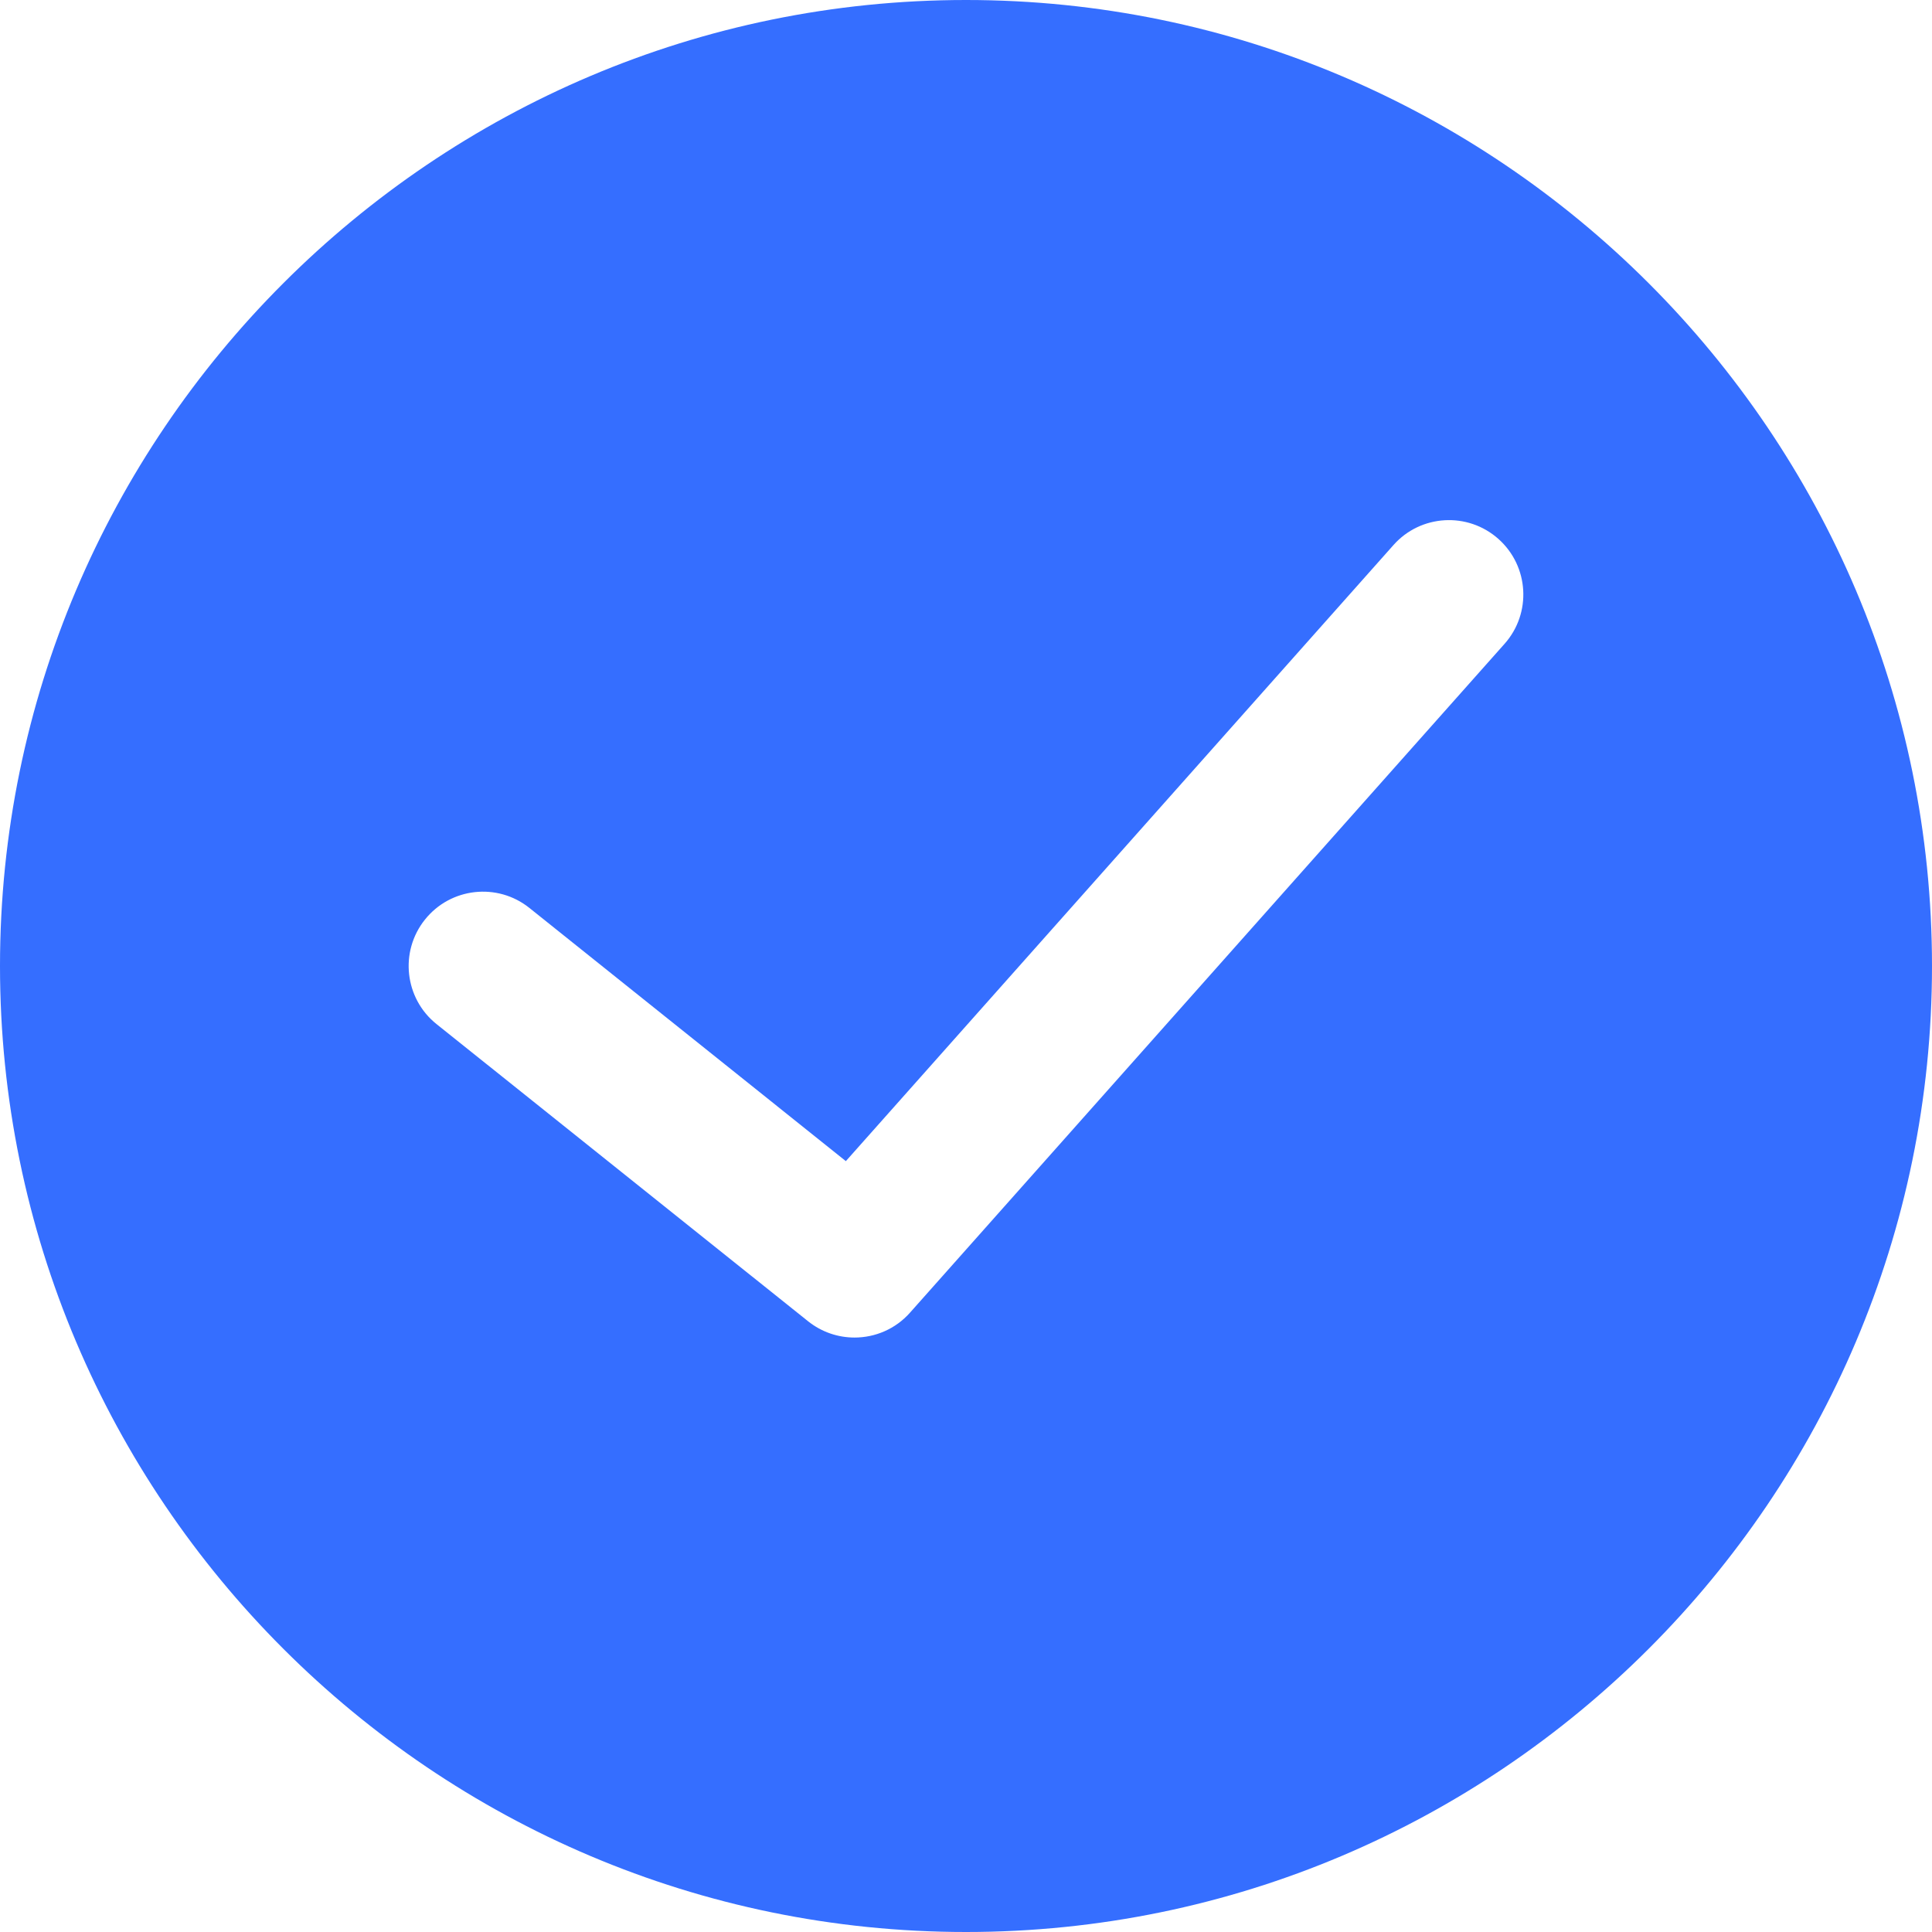
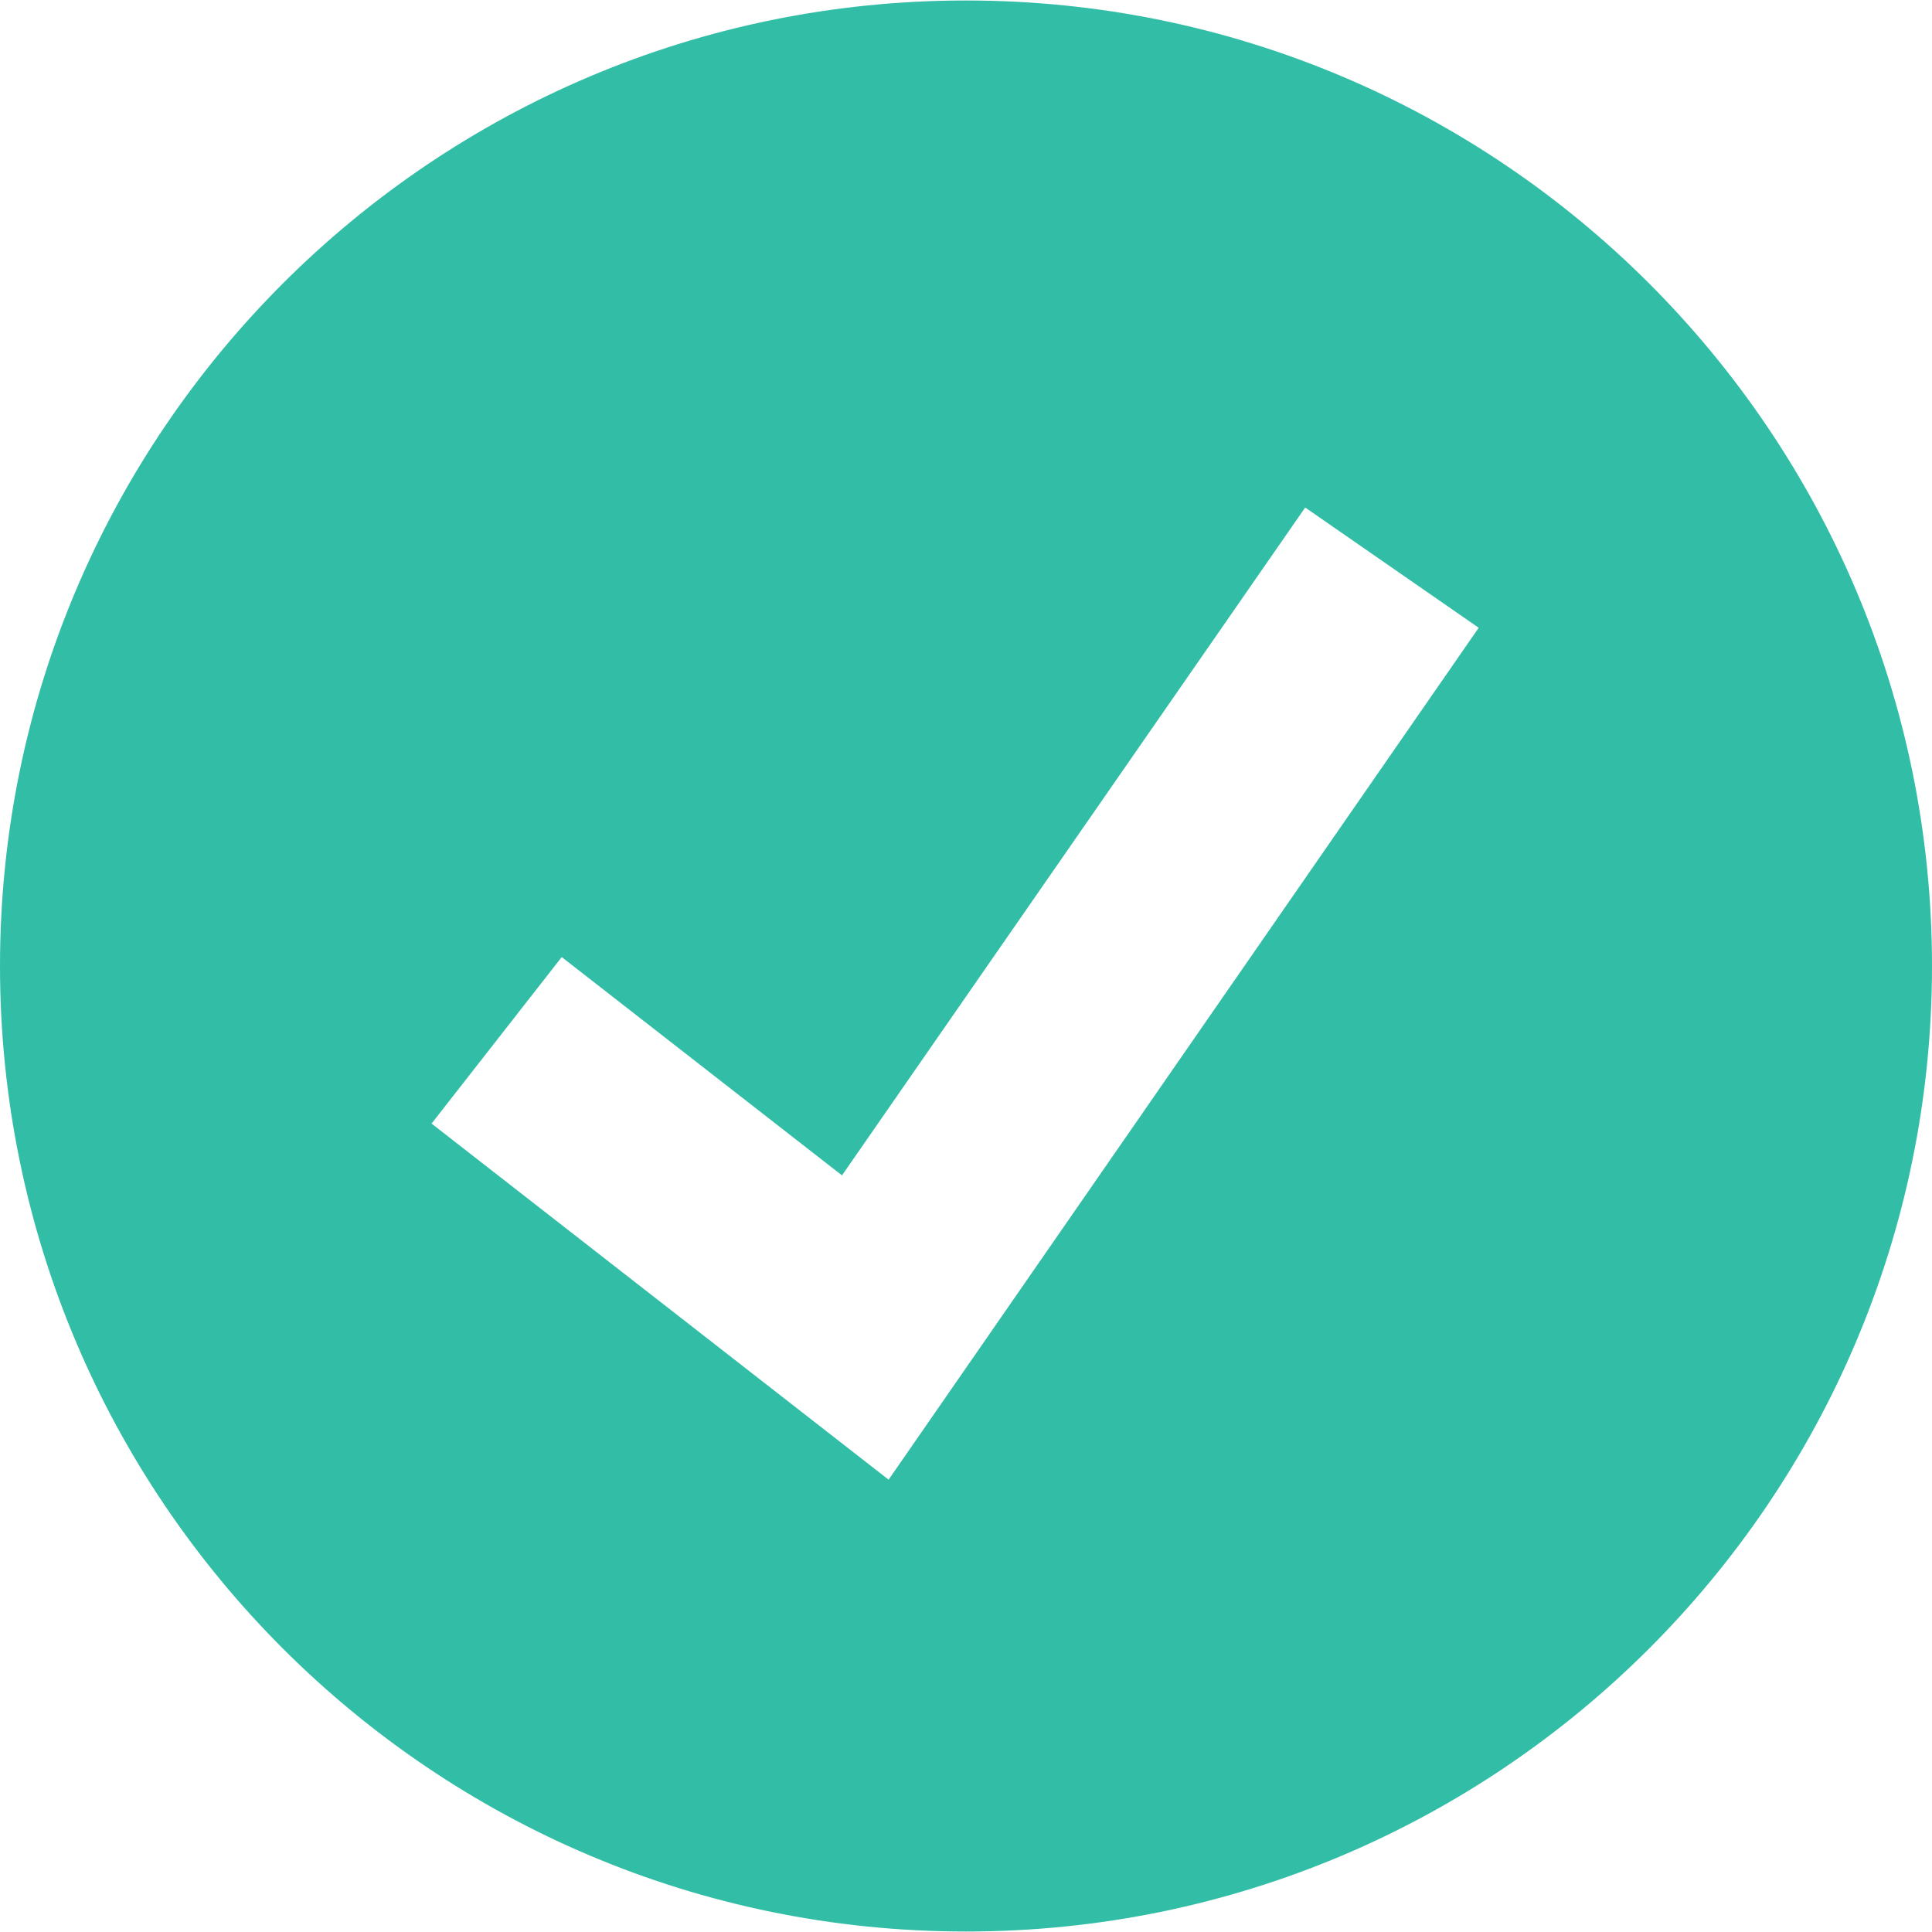
- <svg xmlns="http://www.w3.org/2000/svg" width="16" height="16" viewBox="0 0 16 16" fill="none">
-   <path d="M8 0C3.589 0 0 3.589 0 8C0 12.411 3.589 16 8 16C12.411 16 16 12.411 16 8C16 3.589 12.411 0 8 0ZM12.46 5.332L7.537 10.87C7.416 11.007 7.247 11.077 7.077 11.077C6.942 11.077 6.806 11.033 6.692 10.942L3.615 8.481C3.35 8.269 3.307 7.881 3.519 7.616C3.731 7.35 4.119 7.307 4.384 7.519L7.005 9.616L11.54 4.514C11.765 4.26 12.155 4.237 12.409 4.463C12.663 4.689 12.686 5.078 12.46 5.332Z" fill="#356EFF" />
+ <svg xmlns="http://www.w3.org/2000/svg" width="16pt" height="16pt" viewBox="0 0 16 16" version="1.1">
+   <g id="surface1">
+     <path style=" stroke:none;fill-rule:nonzero;fill:rgb(19.608%,74.51%,65.098%);fill-opacity:1;" d="M 16 8 C 16 3.586 12.418 0.004 8 0.004 C 3.582 0.004 0 3.586 0 8 C 0 12.414 3.582 15.996 8 15.996 C 12.418 15.996 16 12.414 16 8 Z M 16 8 " />
+     <path style=" stroke:none;fill-rule:nonzero;fill:rgb(100%,100%,100%);fill-opacity:1;" d="M 7.359 12.254 L 3.574 9.305 L 4.652 7.926 L 6.973 9.734 L 10.809 4.203 L 12.246 5.199 Z M 7.359 12.254 " />
+   </g>
</svg>
